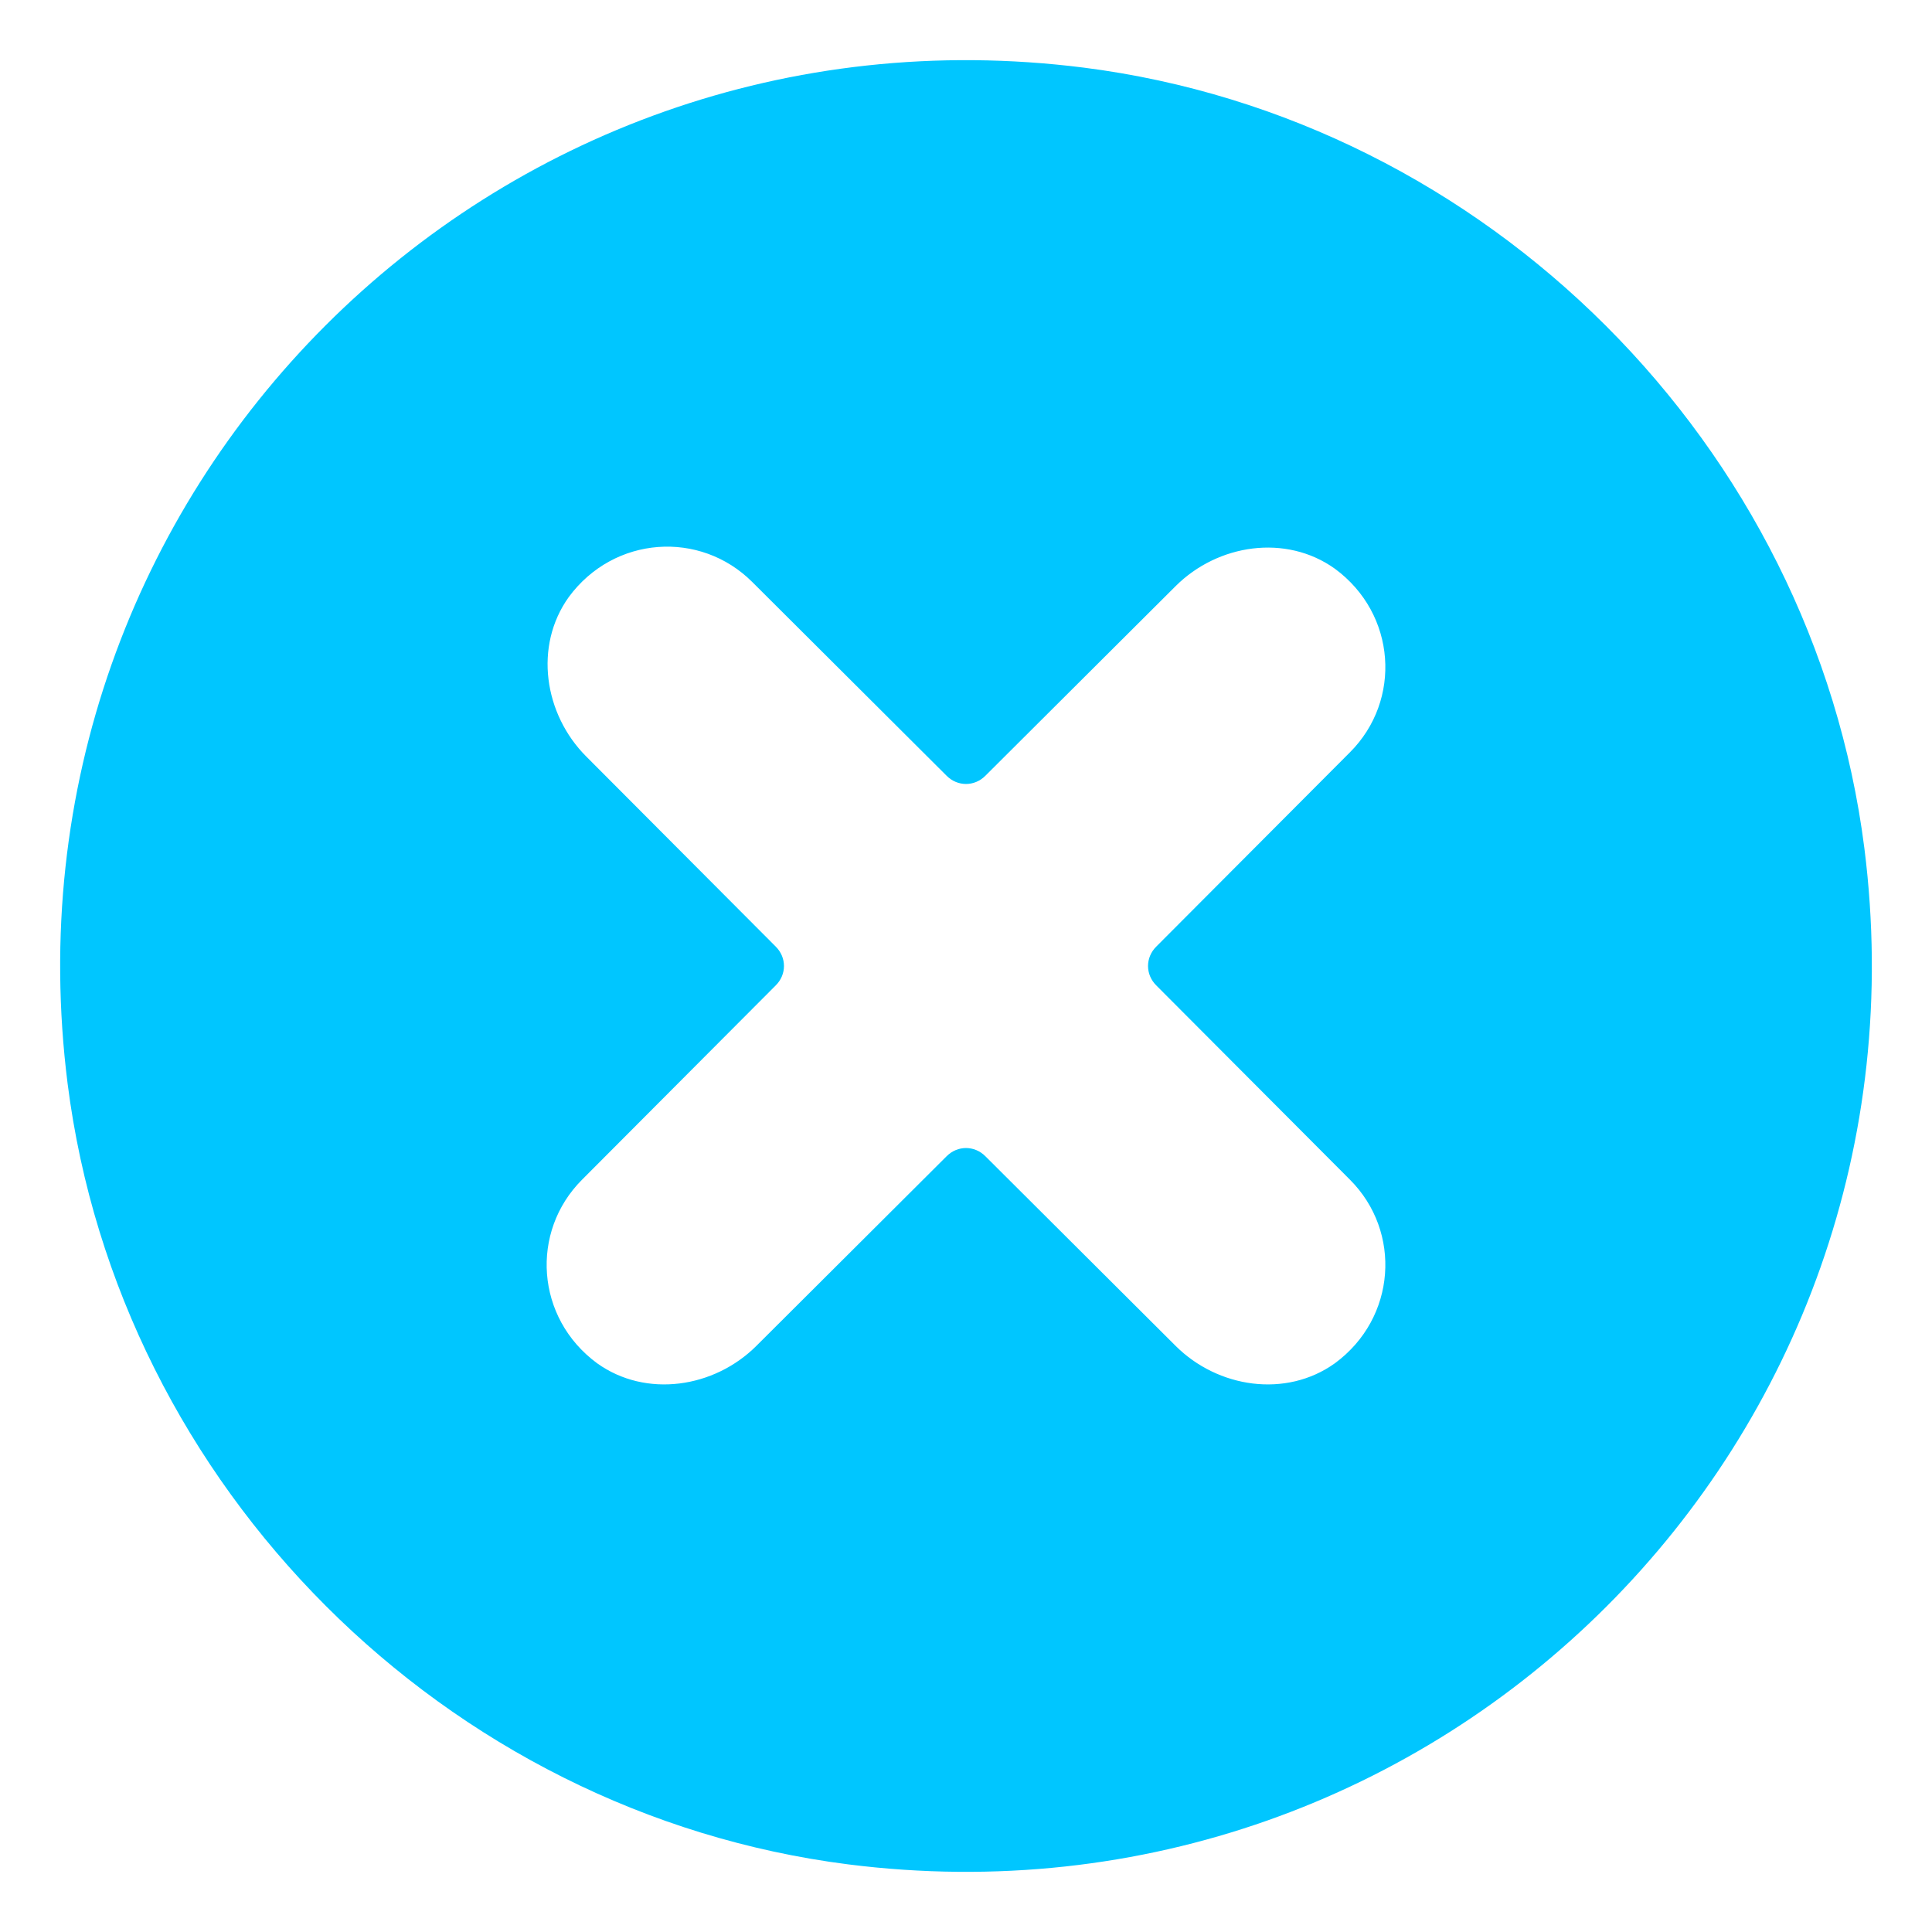
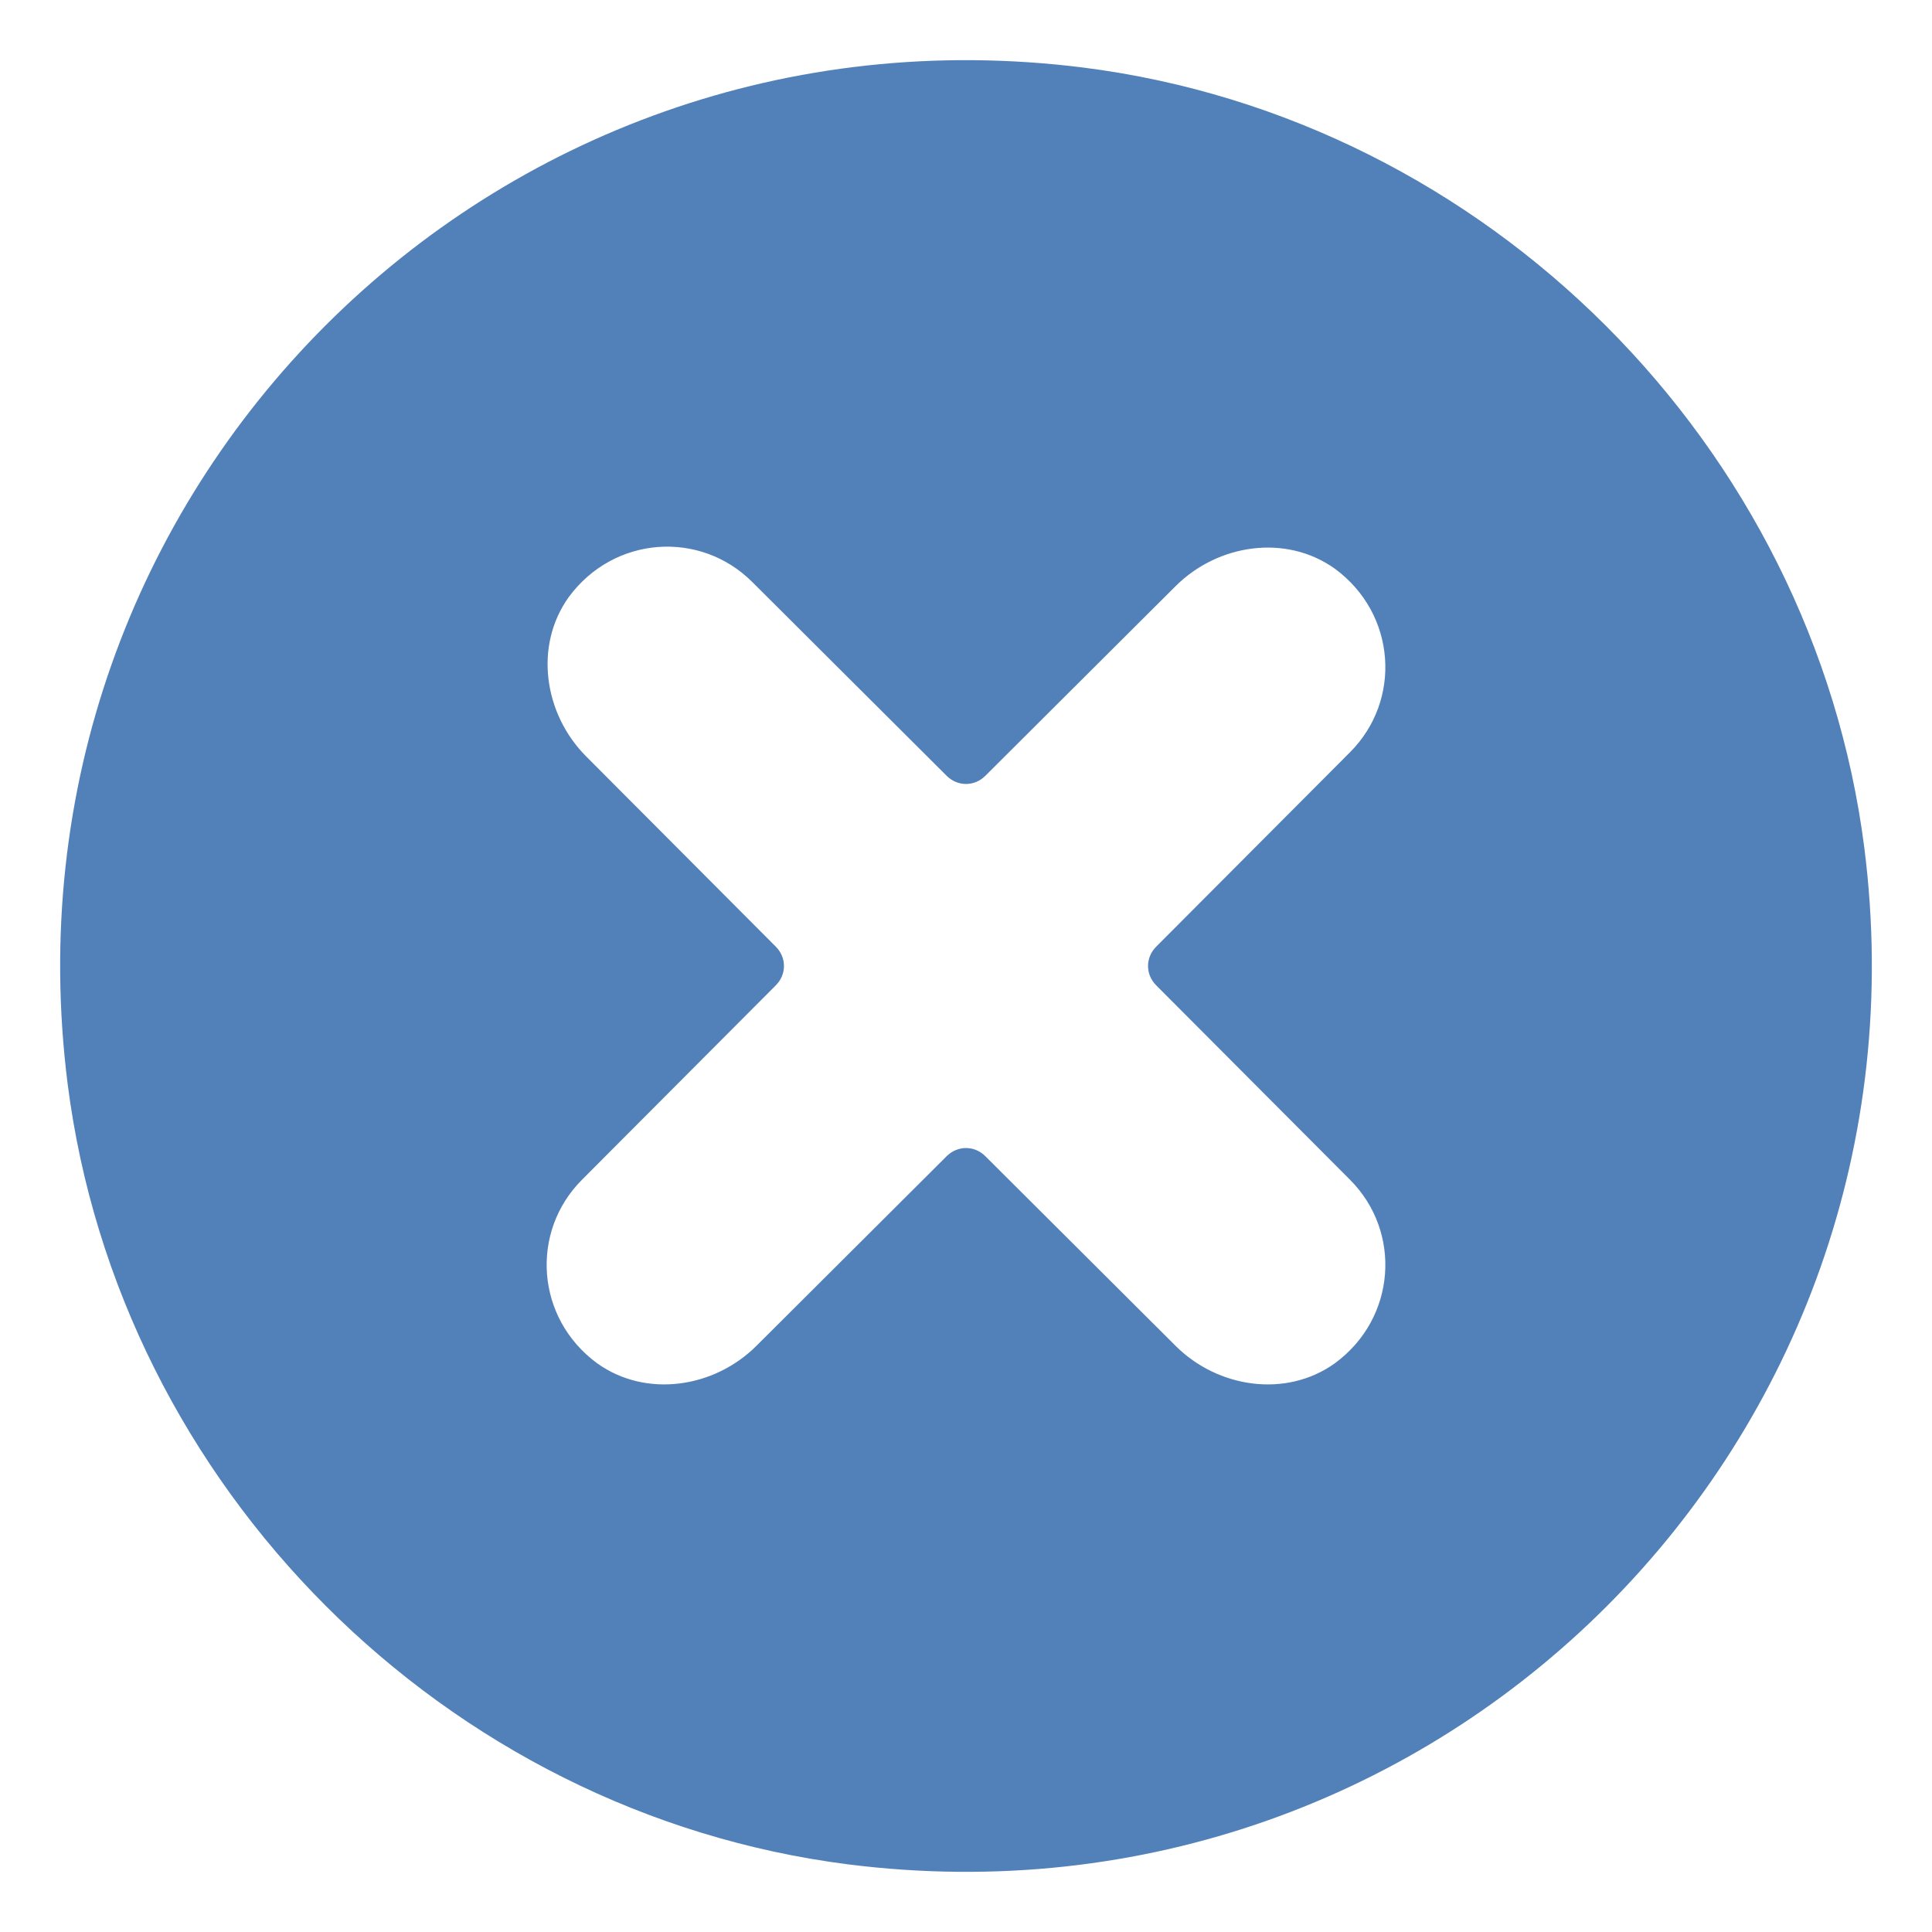
<svg xmlns="http://www.w3.org/2000/svg" id="SvgjsSvg1001" width="288" height="288" version="1.1">
-   <defs id="SvgjsDefs1002" />
+   <defs id="SvgjsDefs1002" fill="#5181b8" />
  <g id="SvgjsG1008">
    <svg enable-background="new 0 0 32 32" viewBox="0 0 32 32" width="288" height="288">
-       <path fill="#00c6ff" d="m30.88 14.05c-.85-6.68-6.25-12.08-12.93-12.93-9.81-1.24-18.07 7.02-16.83 16.83.85 6.68 6.25 12.08 12.93 12.93 9.81 1.24 18.07-7.02 16.83-16.83zm-11.73 2.27 3.21 3.22c.86.86.77 2.29-.25 3.04-.81.58-1.94.41-2.64-.29l-3.15-3.14c-.18-.18-.46-.18-.64 0l-3.15 3.14c-.7.7-1.83.87-2.64.29-1.02-.75-1.11-2.18-.25-3.04l3.21-3.22c.18-.18.18-.46 0-.64l-3.14-3.15c-.7-.7-.87-1.83-.29-2.64.75-1.02 2.18-1.11 3.04-.25l3.22 3.21c.18.18.46.18.64 0l3.15-3.14c.7-.7 1.83-.87 2.64-.29 1.02.75 1.11 2.18.25 3.04l-3.21 3.22c-.18.18-.18.46 0 .64z" class="color00dbbb svgShape" />
+       <path fill="#5181b8" d="m30.88 14.05c-.85-6.68-6.25-12.08-12.93-12.93-9.81-1.24-18.07 7.02-16.83 16.83.85 6.68 6.25 12.08 12.93 12.93 9.81 1.24 18.07-7.02 16.83-16.83zm-11.73 2.27 3.21 3.22c.86.86.77 2.29-.25 3.04-.81.58-1.94.41-2.64-.29l-3.15-3.14c-.18-.18-.46-.18-.64 0l-3.15 3.14c-.7.7-1.83.87-2.64.29-1.02-.75-1.11-2.18-.25-3.04l3.21-3.22c.18-.18.18-.46 0-.64l-3.14-3.15c-.7-.7-.87-1.83-.29-2.64.75-1.02 2.18-1.11 3.04-.25l3.22 3.21c.18.18.46.18.64 0l3.15-3.14c.7-.7 1.83-.87 2.64-.29 1.02.75 1.11 2.18.25 3.04l-3.21 3.22c-.18.18-.18.46 0 .64z" class="color00dbbb svgShape" />
    </svg>
  </g>
</svg>
